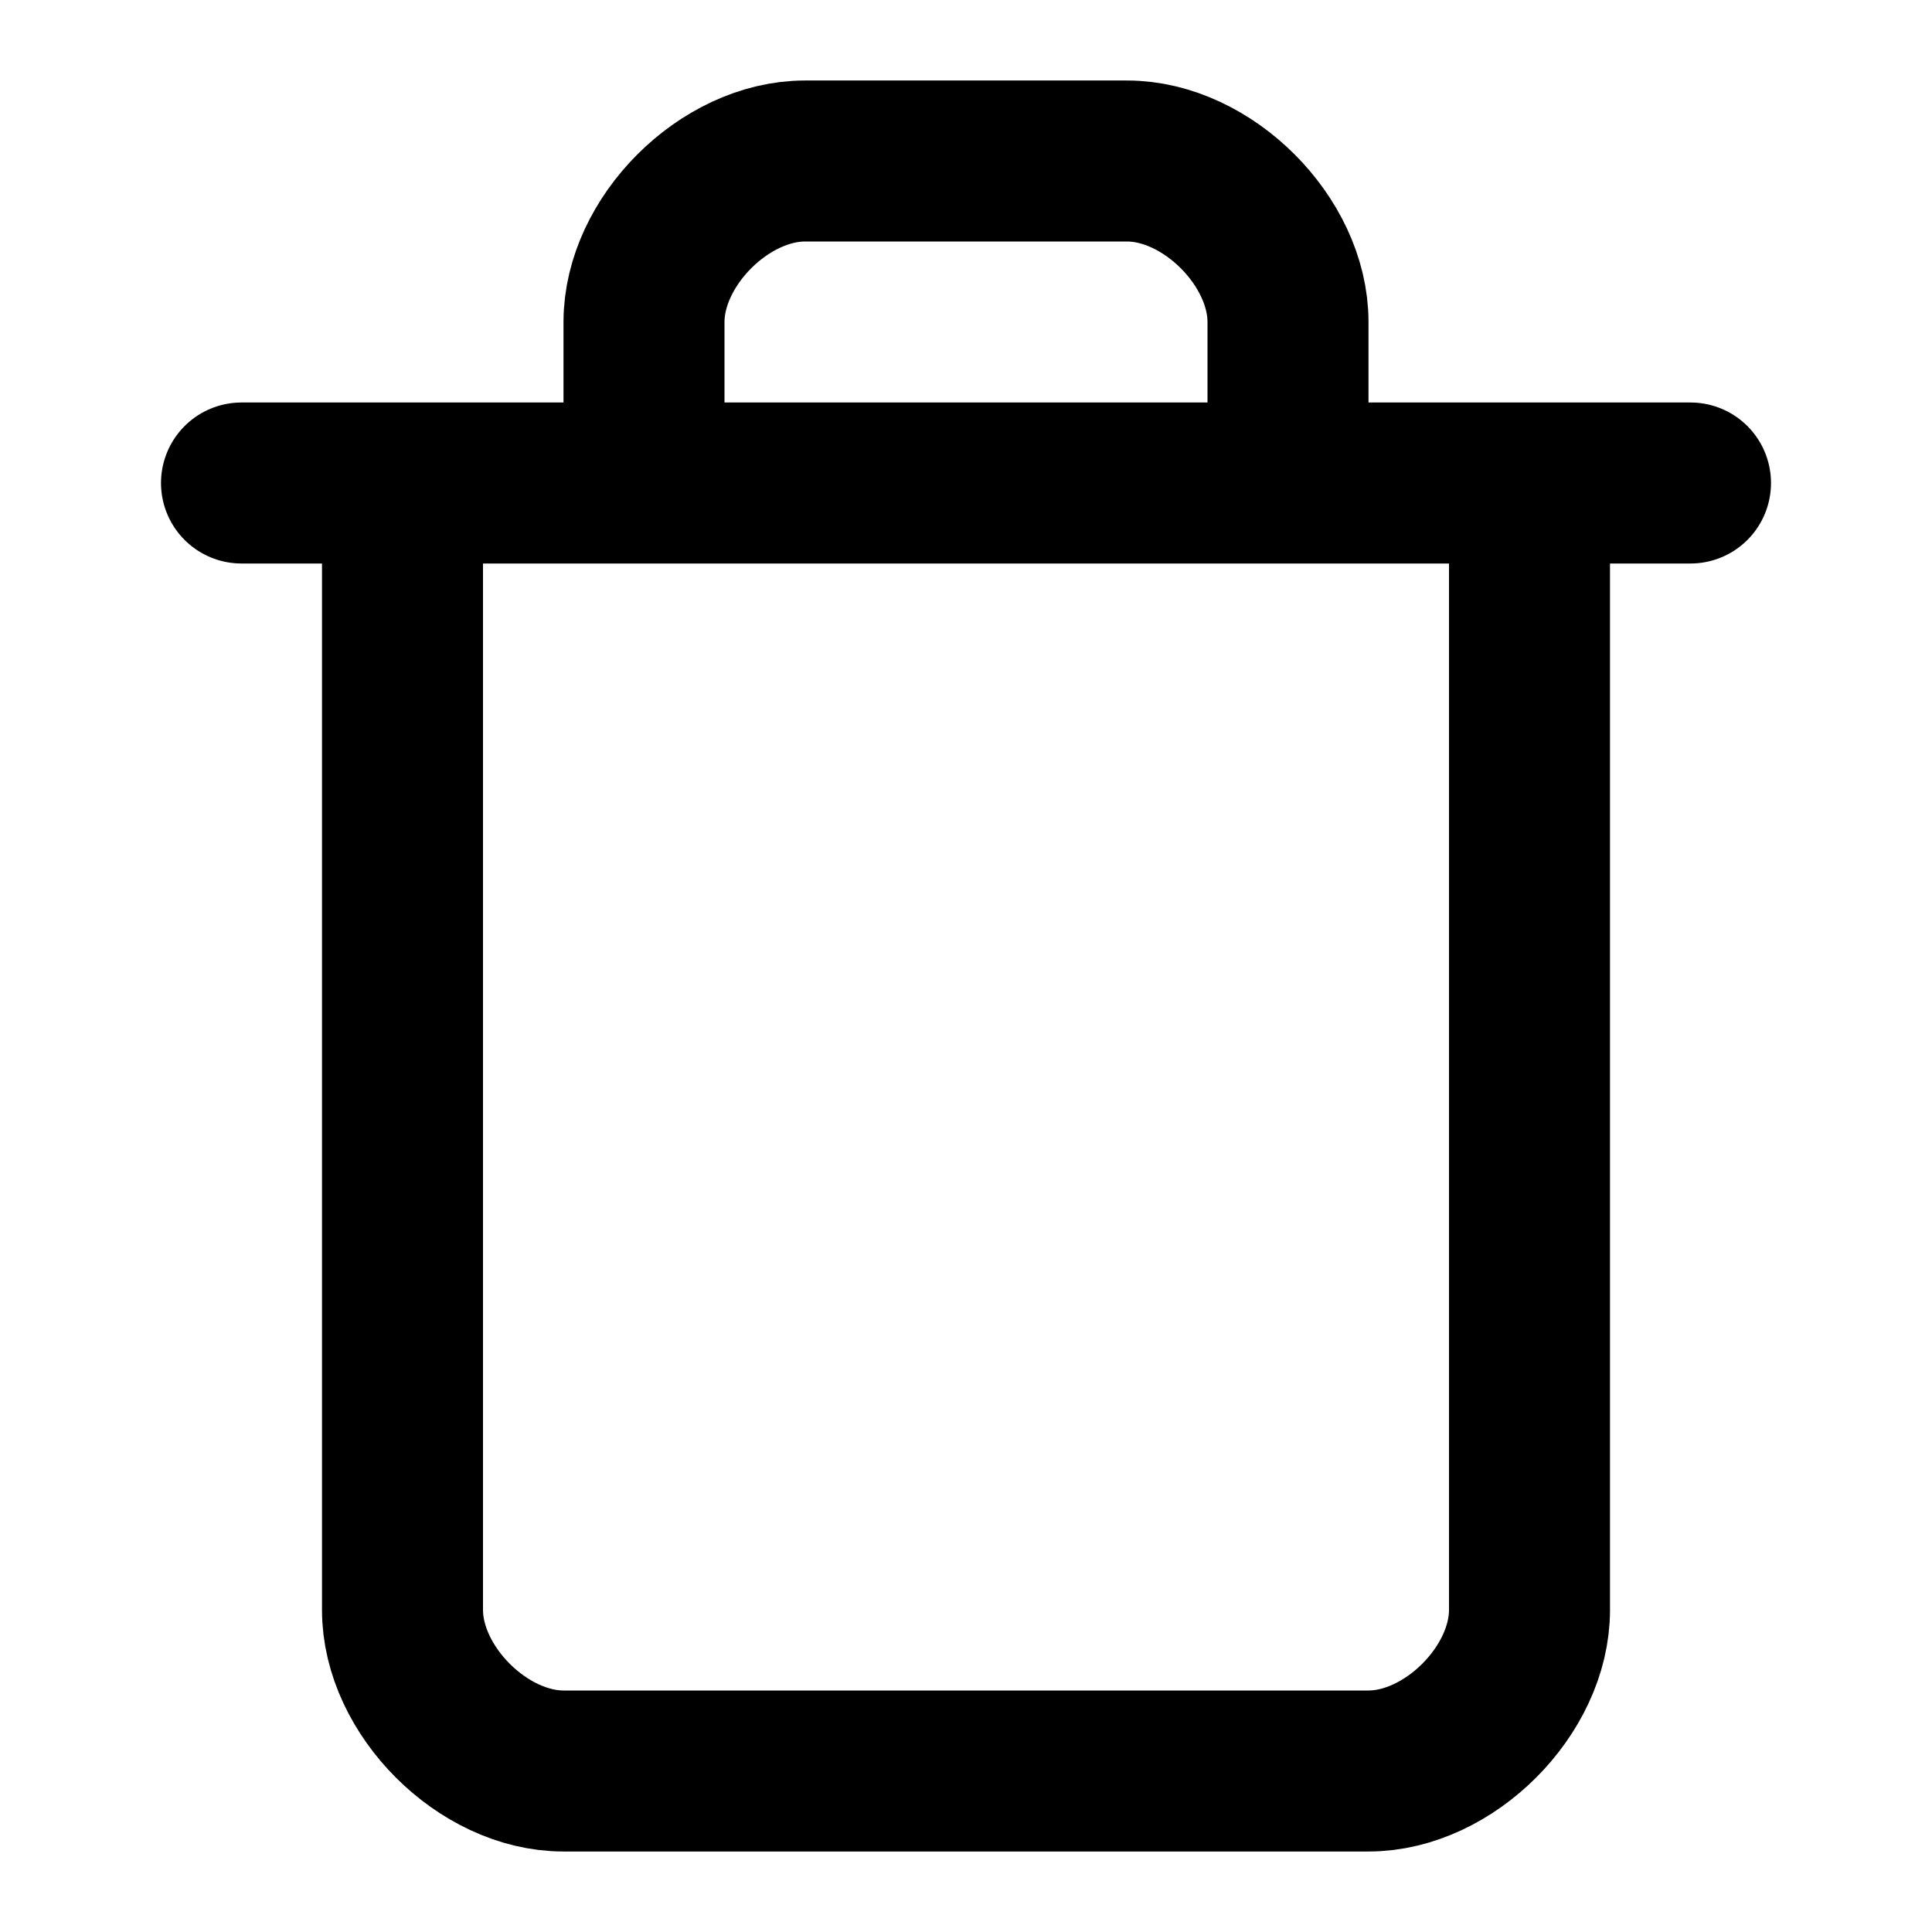
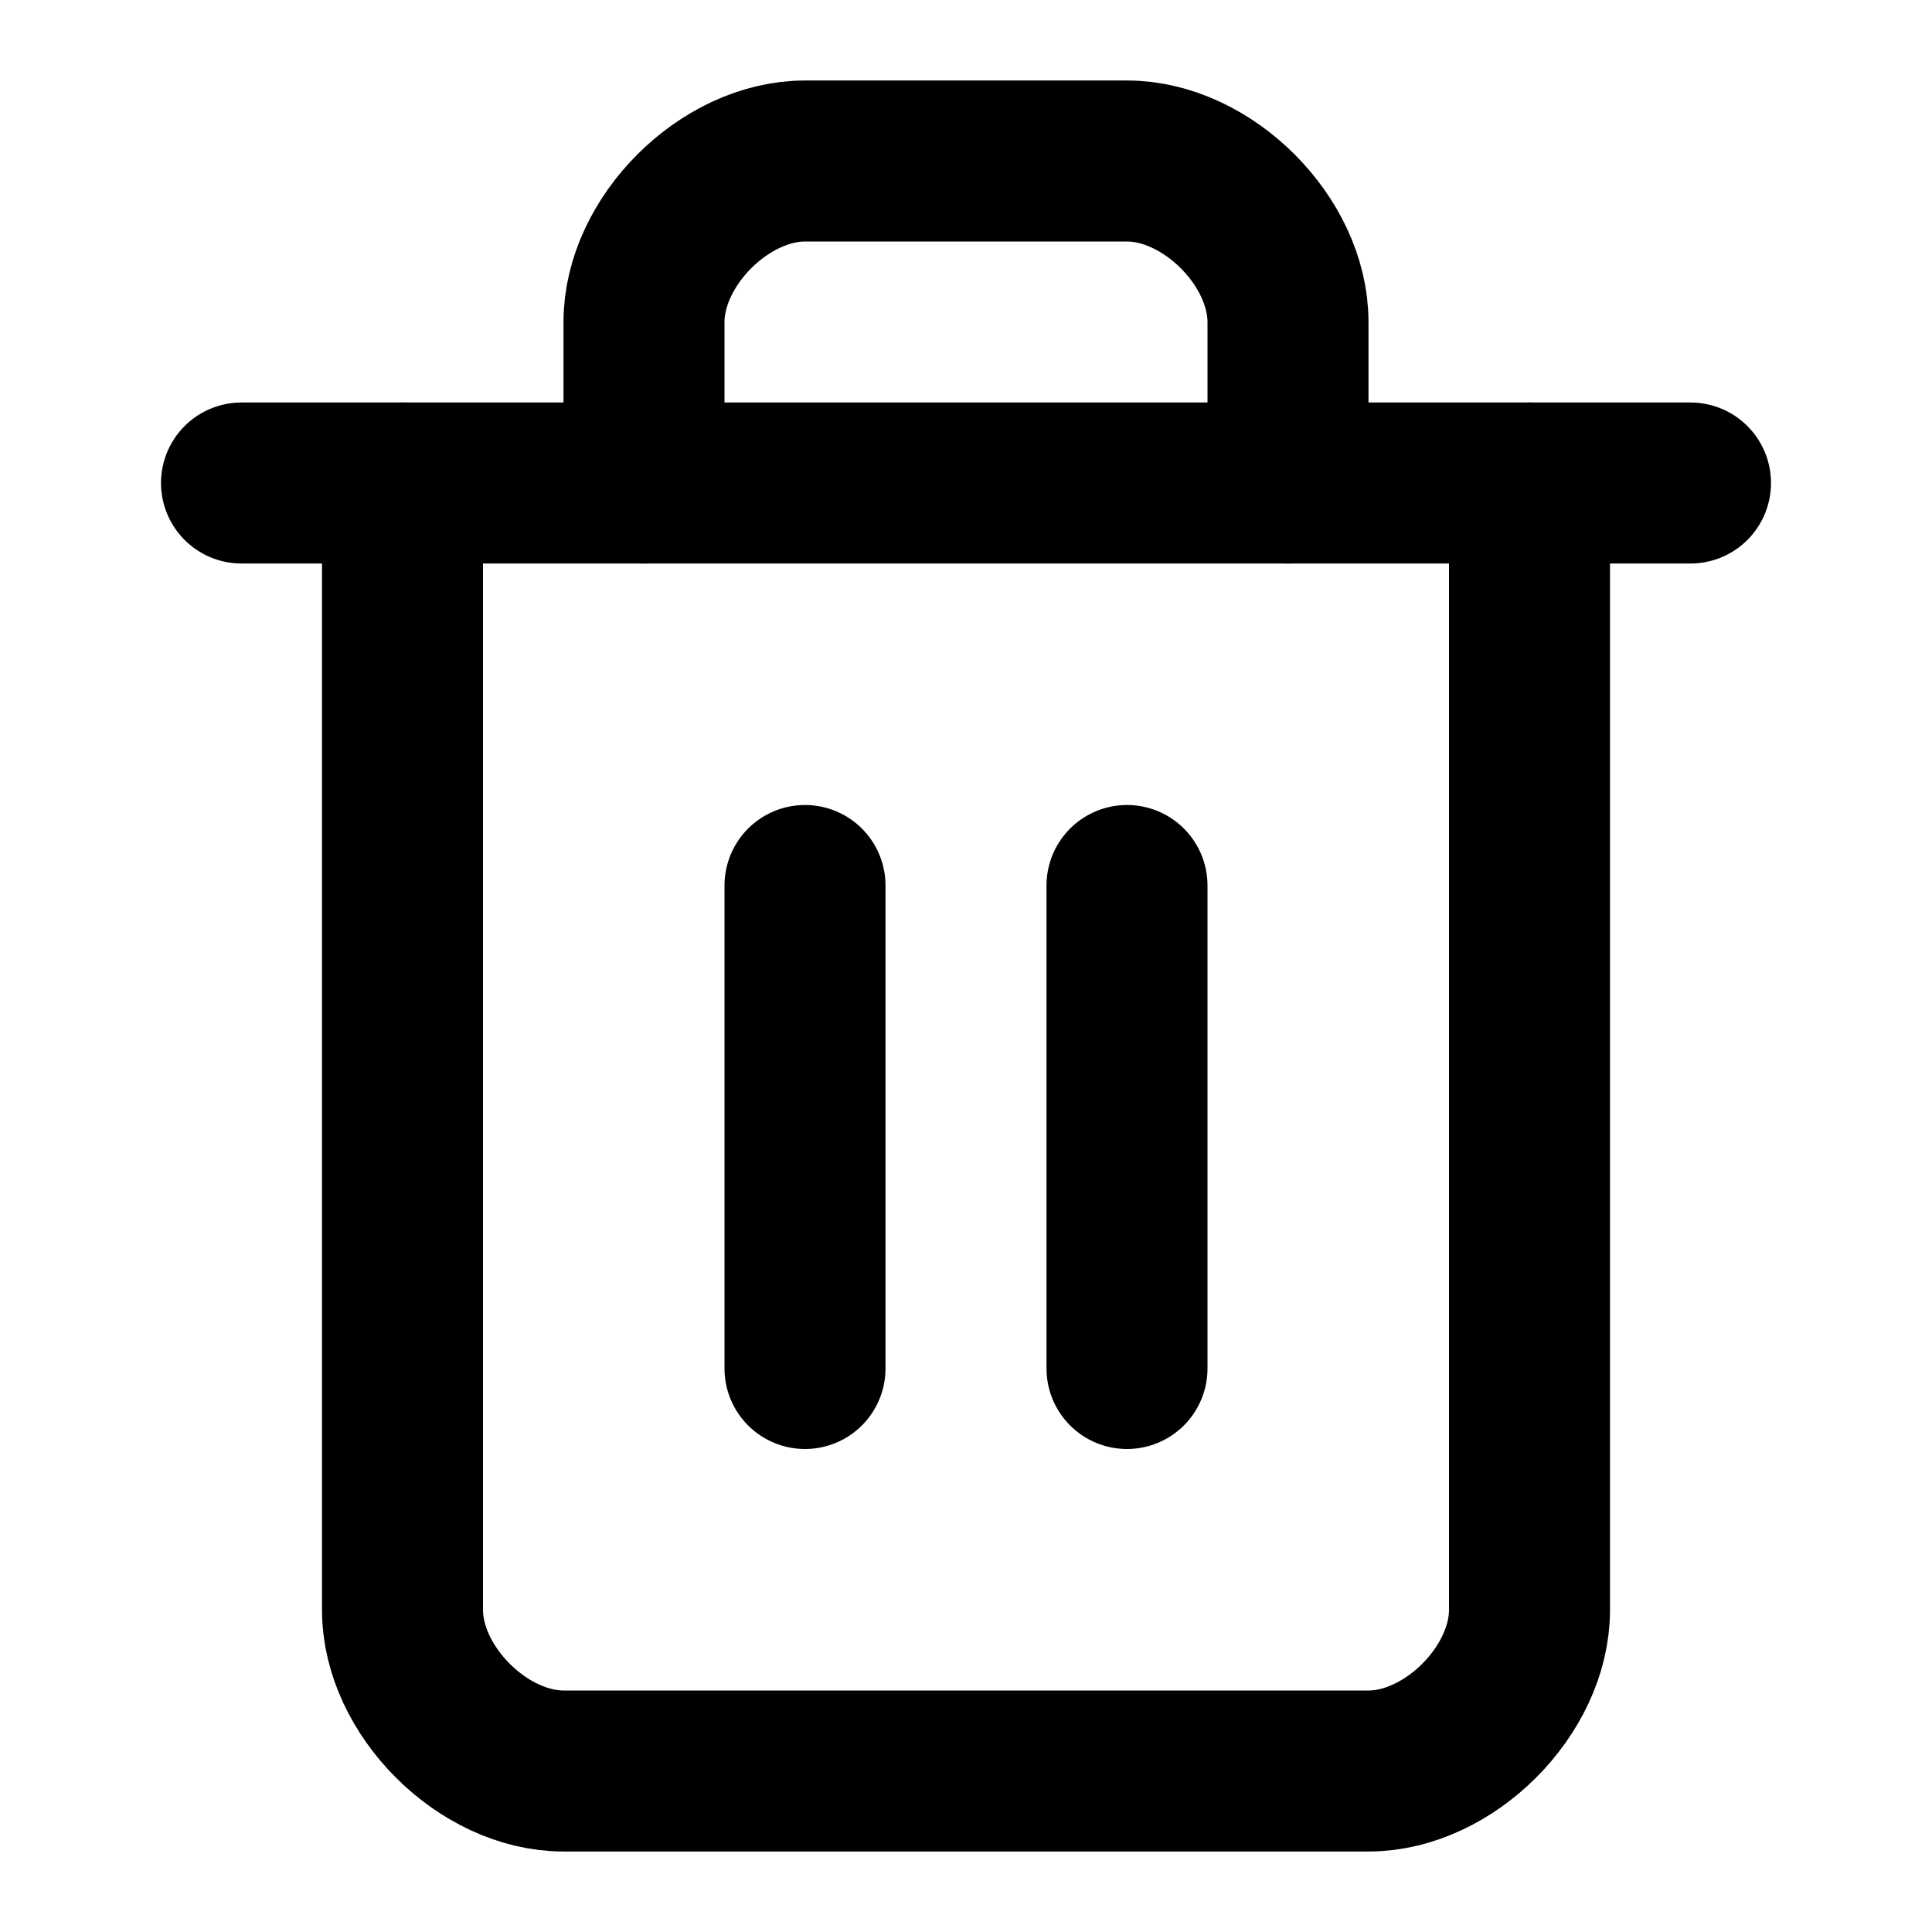
<svg xmlns="http://www.w3.org/2000/svg" viewBox="0 0 24 24" fill="none" stroke="currentColor" stroke-width="2" stroke-linecap="round" stroke-linejoin="round">
-   <path d="M3 6h18M19 6v14c0 1-1 2-2 2H7c-1 0-2-1-2-2V6M8 6V4c0-1 1-2 2-2h4c1 0 2 1 2 2v2" />
+   <path d="M3 6h18" />
+   <path d="M19 6v14c0 1-1 2-2 2H7c-1 0-2-1-2-2V6" />
+   <path d="M8 6V4c0-1 1-2 2-2h4c1 0 2 1 2 2v2" />
+   <line x1="10" x2="10" y1="11" y2="17" />
+   <line x1="14" x2="14" y1="11" y2="17" />
</svg>
